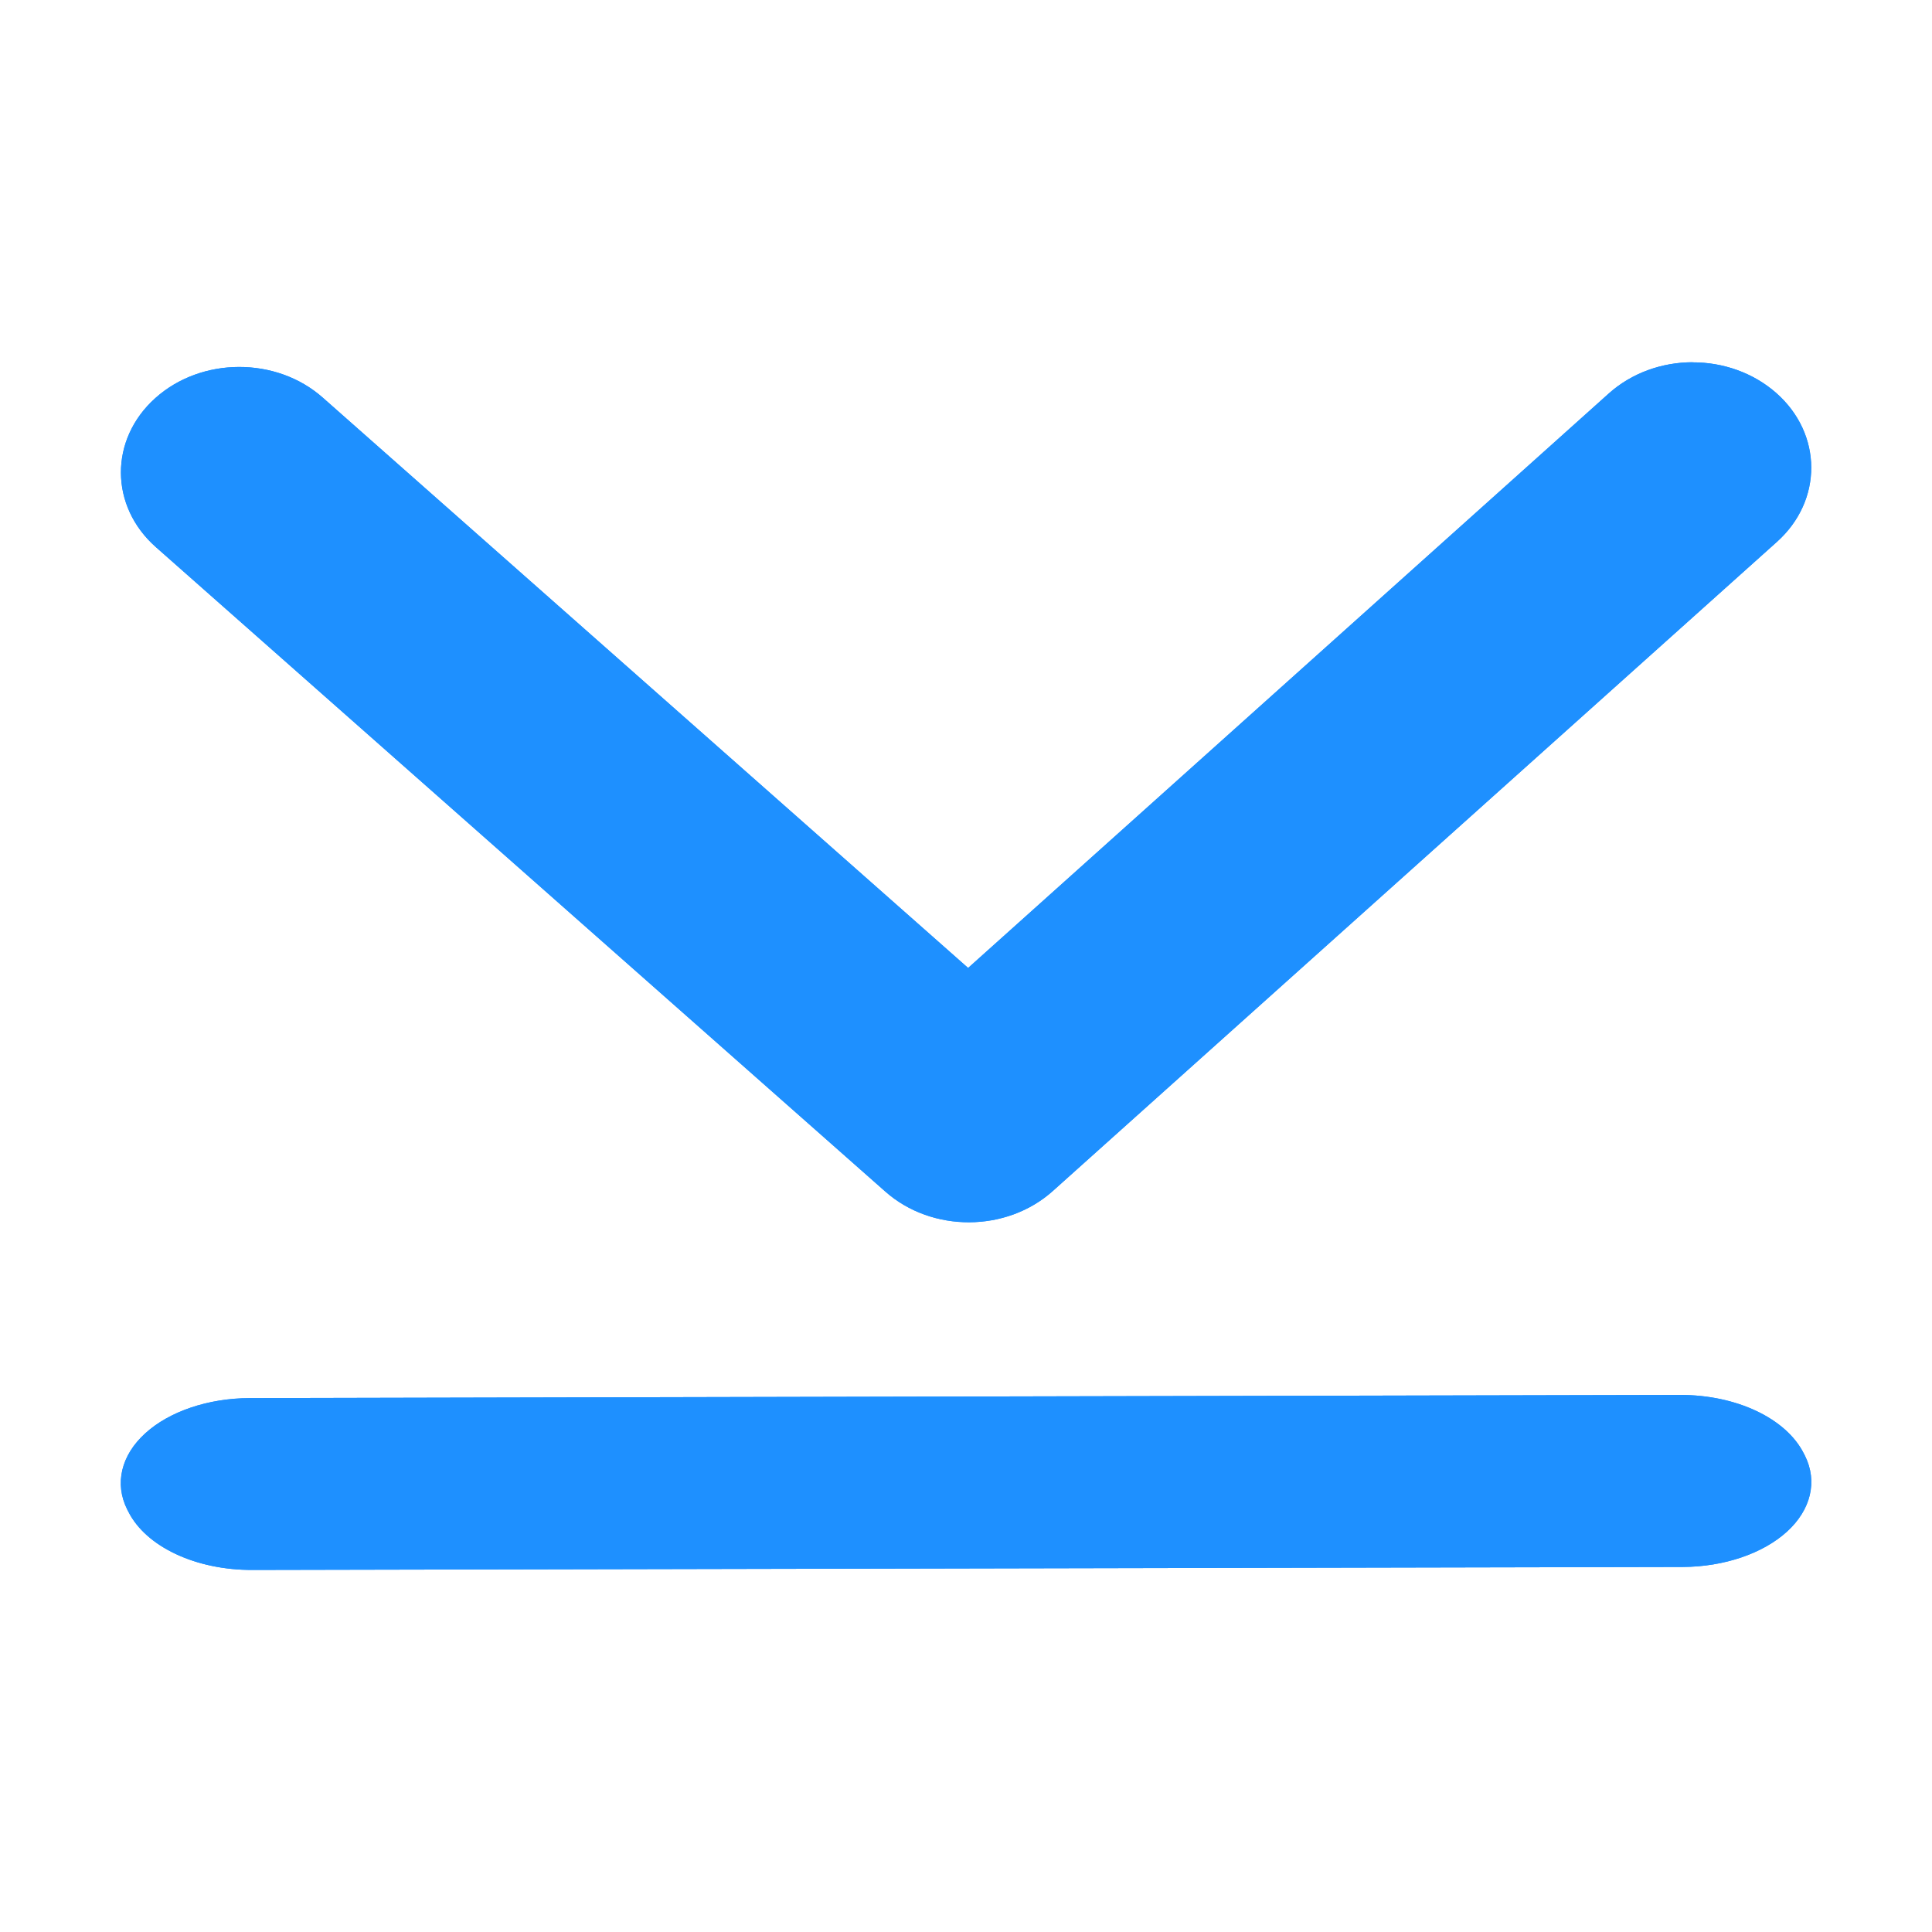
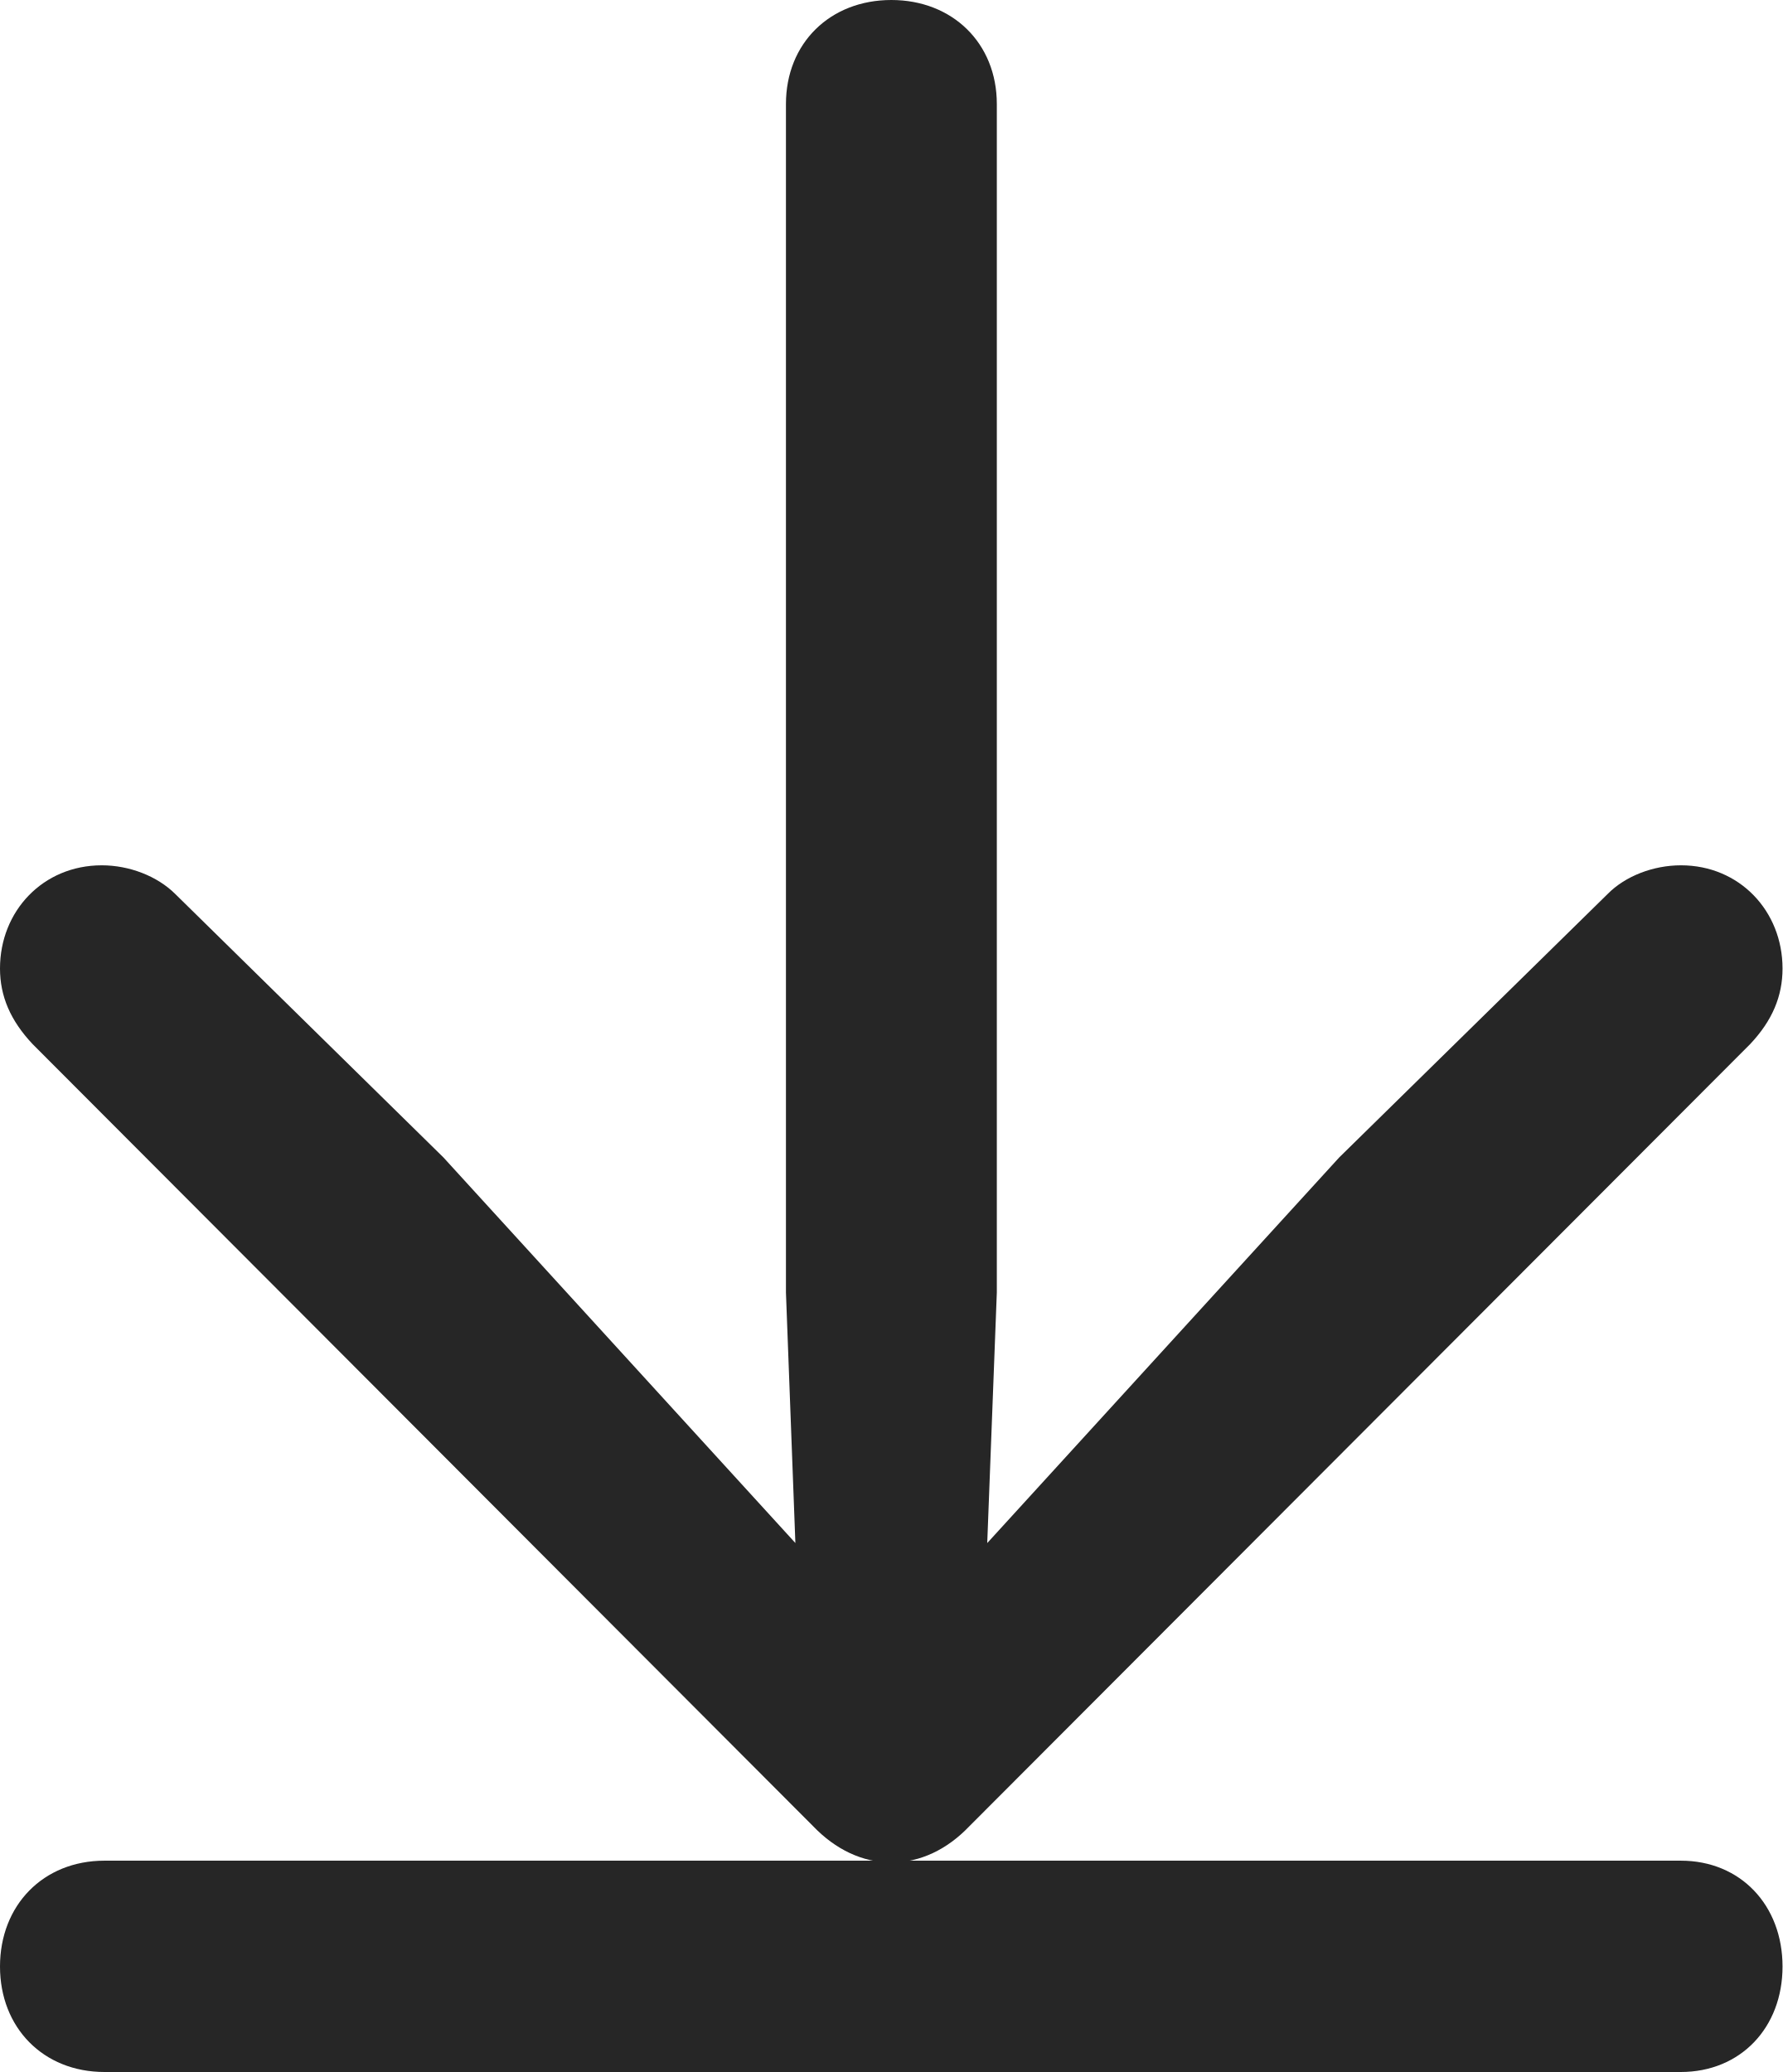
- <svg xmlns="http://www.w3.org/2000/svg" height="32" viewBox="0 0 32 32" width="32">
-   <g fill="#1e90ff" transform="matrix(1.749964 0 0 1.538471 -3.2496 -16.30788)">
-     <path d="m17.875 14.5c-.287.001-.573.114-.791.336l-6.064 6.185-6.109-6.141c-.439-.441-1.148-.439-1.584.006-.436.444-.434 1.164.006 1.605l6.904 6.938c.22.221.506.331.793.33.287-.001.573-.114.791-.336l6.854-6.989c.436-.445.433-1.162-.006-1.603-.22-.22-.506-.331-.793-.33zm-.119 11.118-13.539.034c-.391.002-.759.144-.986.38-.228.236-.292.542-.17.819l.01.022c.167.379.639.631 1.174.629l13.539-.032c.39-.002.758-.144.986-.38.228-.236.292-.542.17-.819l-.01-.022c-.167-.379-.639-.633-1.174-.631z" />
-     <path d="m17.875 14.5c-.287.001-.573.114-.791.336l-6.064 6.185-6.109-6.141c-.439-.441-1.148-.439-1.584.006-.436.444-.434 1.164.006 1.605l6.904 6.938c.22.221.506.331.793.33.287-.001.573-.114.791-.336l6.854-6.989c.436-.445.433-1.162-.006-1.603-.22-.22-.506-.331-.793-.33zm-.119 11.118-13.539.034c-.391.002-.759.144-.986.38-.228.236-.292.542-.17.819l.01.022c.167.379.639.631 1.174.629l13.539-.032c.39-.002.758-.144.986-.38.228-.236.292-.542.17-.819l-.01-.022c-.167-.379-.639-.633-1.174-.631z" />
+ <svg xmlns="http://www.w3.org/2000/svg" version="1.1" viewBox="0 0 14.801 17.207">
+   <g>
+     <rect height="17.207" opacity="0" width="14.801" x="0" y="0" />
+     <path d="M14.801 16.331C14.801 15.823 14.453 15.452 13.956 15.452L0.868 15.452C0.358 15.452 0 15.823 0 16.331C0 16.838 0.358 17.207 0.868 17.207L13.956 17.207C14.453 17.207 14.801 16.838 14.801 16.331ZM0.845 7.186C0.358 7.186 0 7.565 0 8.043C0 8.273 0.087 8.476 0.271 8.671L6.752 15.166C6.937 15.359 7.162 15.467 7.401 15.467C7.641 15.467 7.865 15.359 8.049 15.166L14.532 8.671C14.716 8.476 14.801 8.273 14.801 8.043C14.801 7.565 14.443 7.186 13.958 7.186C13.728 7.186 13.496 7.275 13.349 7.424L11.12 9.612L7.401 13.687L3.682 9.612L1.455 7.424C1.305 7.275 1.073 7.186 0.845 7.186ZM8.159 13.817L8.277 10.734L8.277 0.864C8.277 0.358 7.908-1.77636e-15 7.401-1.77636e-15C6.893-1.77636e-15 6.526 0.358 6.526 0.864L6.526 10.734L6.642 13.817C6.663 14.238 6.99 14.584 7.401 14.584C7.813 14.584 8.138 14.238 8.159 13.817Z" fill="black" fill-opacity="0.85" />
  </g>
</svg>
